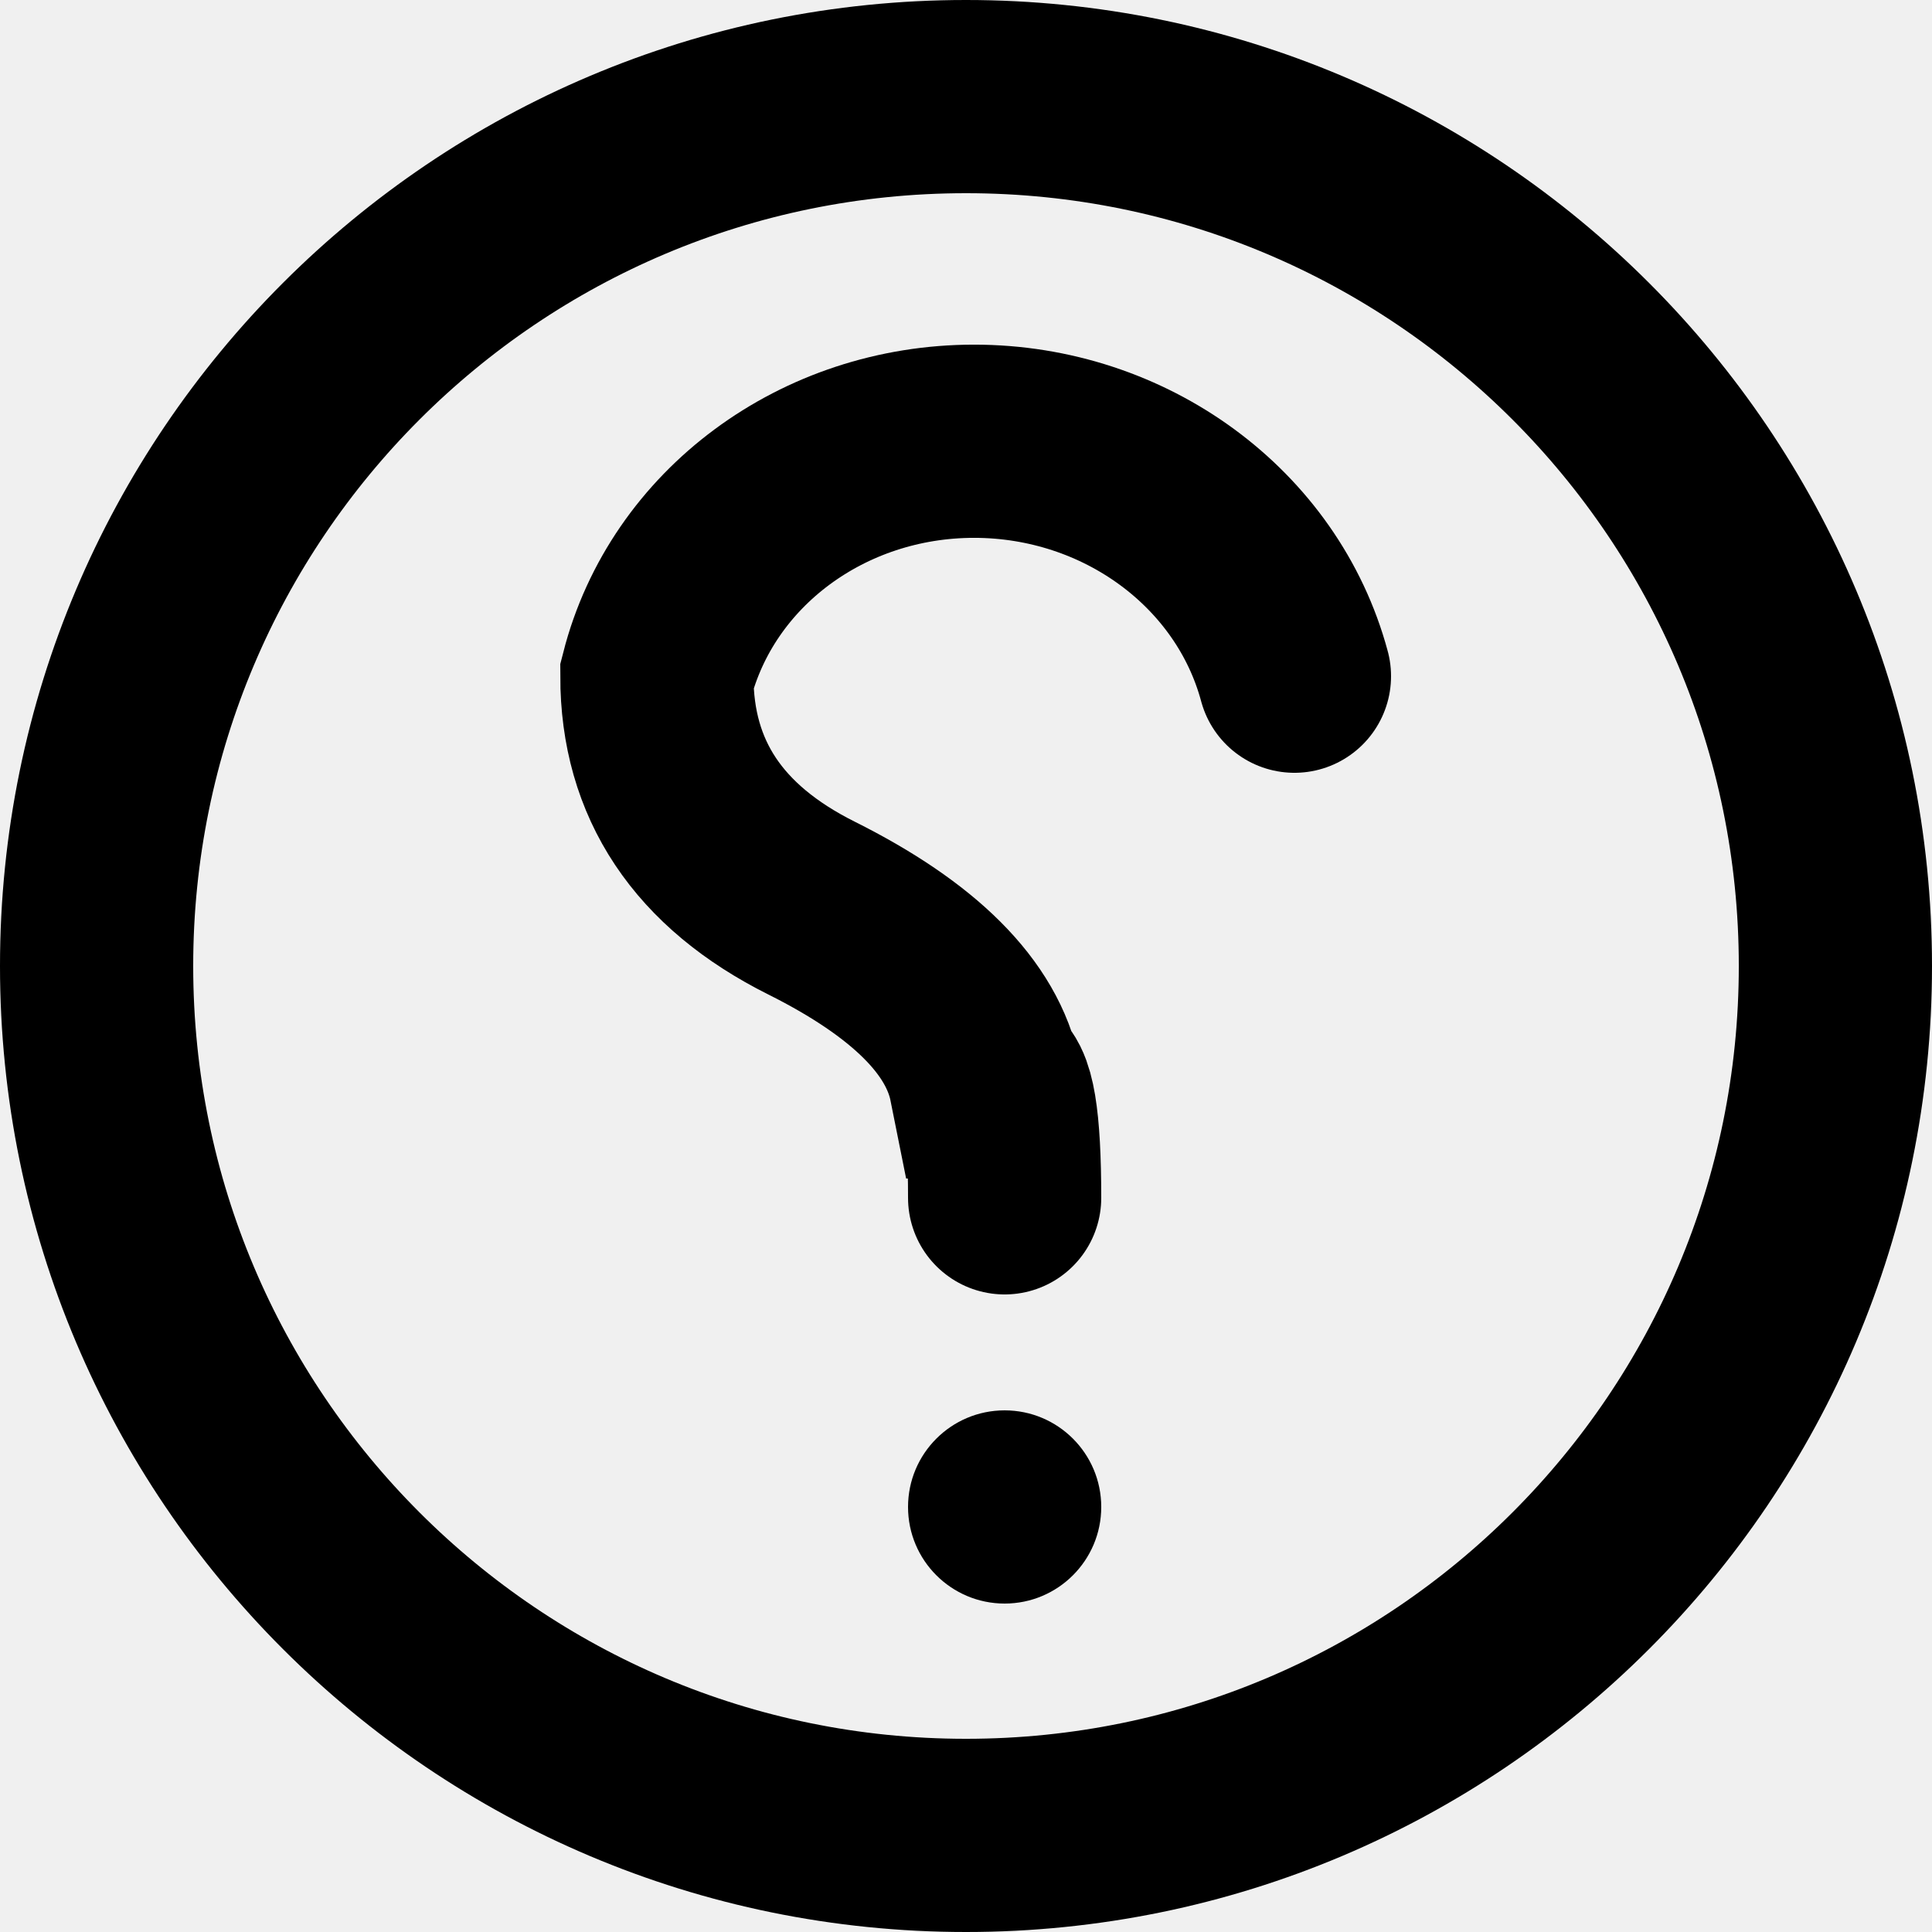
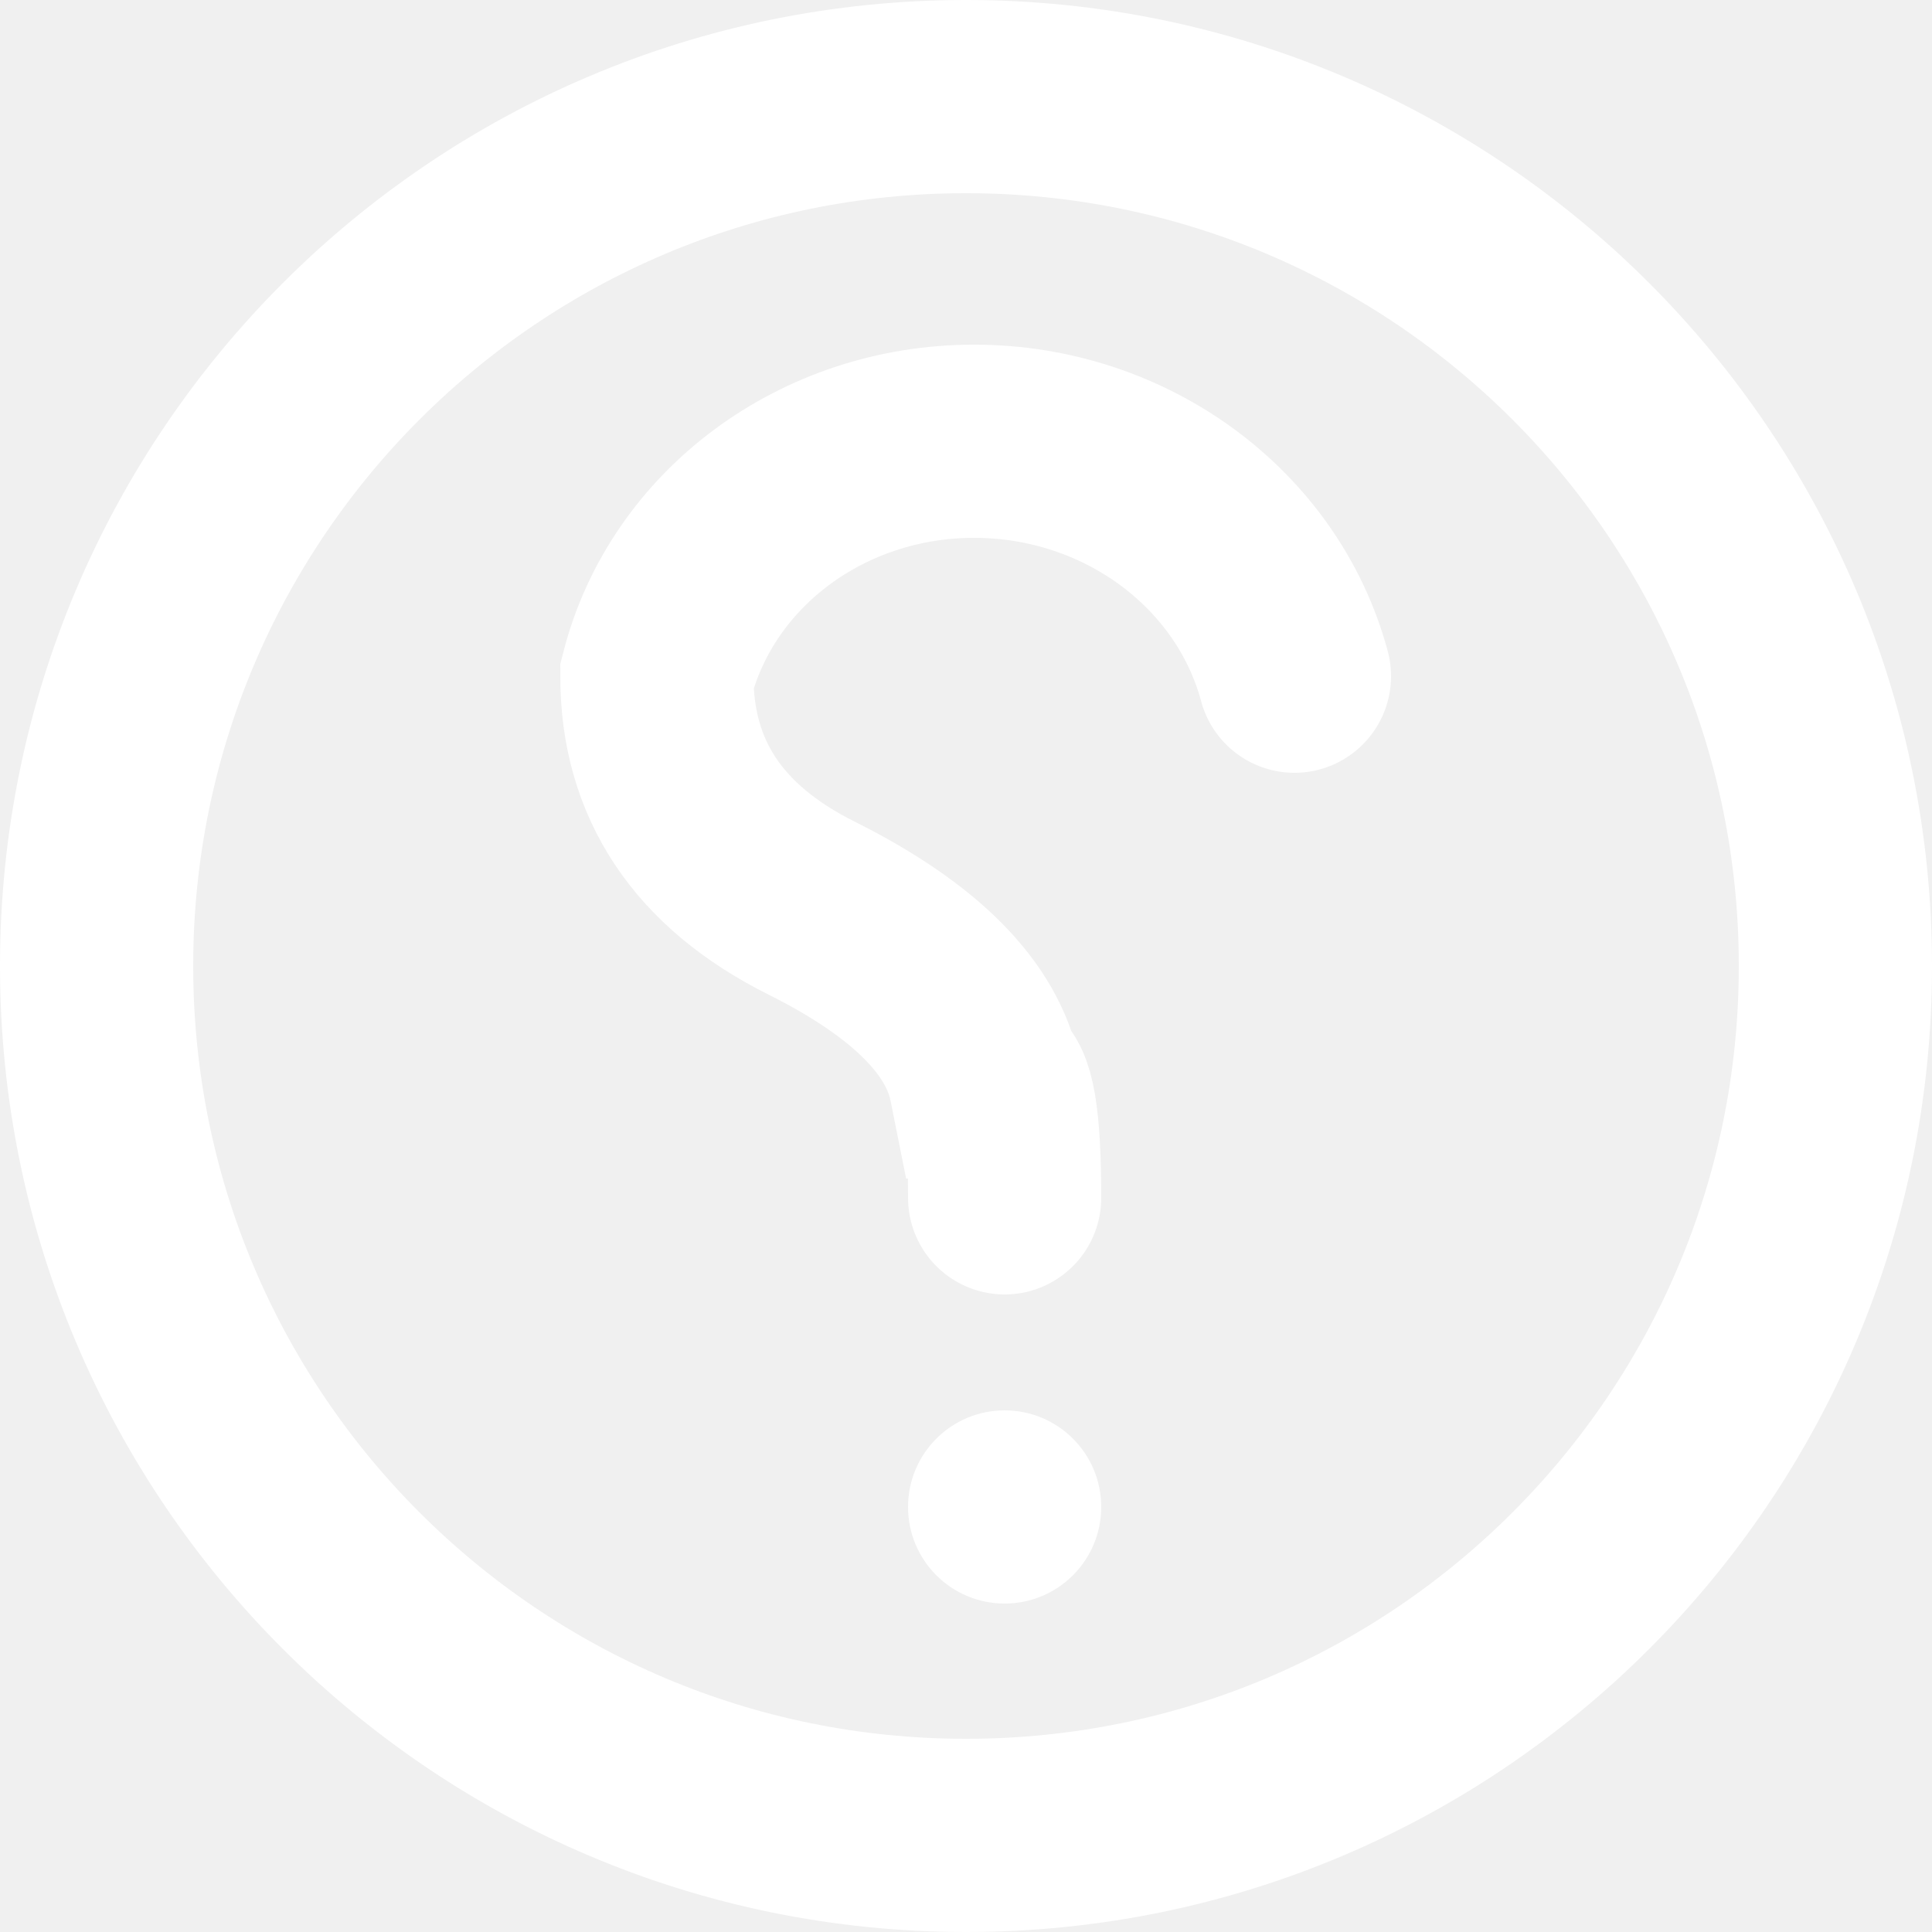
<svg xmlns="http://www.w3.org/2000/svg" viewBox="0 0 100 100" width="40" height="40">
-   <circle cx="50" cy="50" r="45" fill="none" stroke-width="10" stroke="#000" />
-   <path fill="none" stroke="#000" stroke-width="10" stroke-linecap="round" d="m67,35a17,16 3 0 0 -33,0q0,8 8,12 8,4 9,9 1,0 1,6v0" />
-   <circle cx="52" cy="78" r="5" />
+   <circle cx="50" cy="50" r="45" fill="none" stroke-width="10" stroke="#fff" />
+   <path fill="none" stroke="#fff" stroke-width="10" stroke-linecap="round" d="m67,35a17,16 3 0 0 -33,0q0,8 8,12 8,4 9,9 1,0 1,6v0" />
+   <circle cx="52" cy="78" r="5" fill="#fff" />
</svg>
